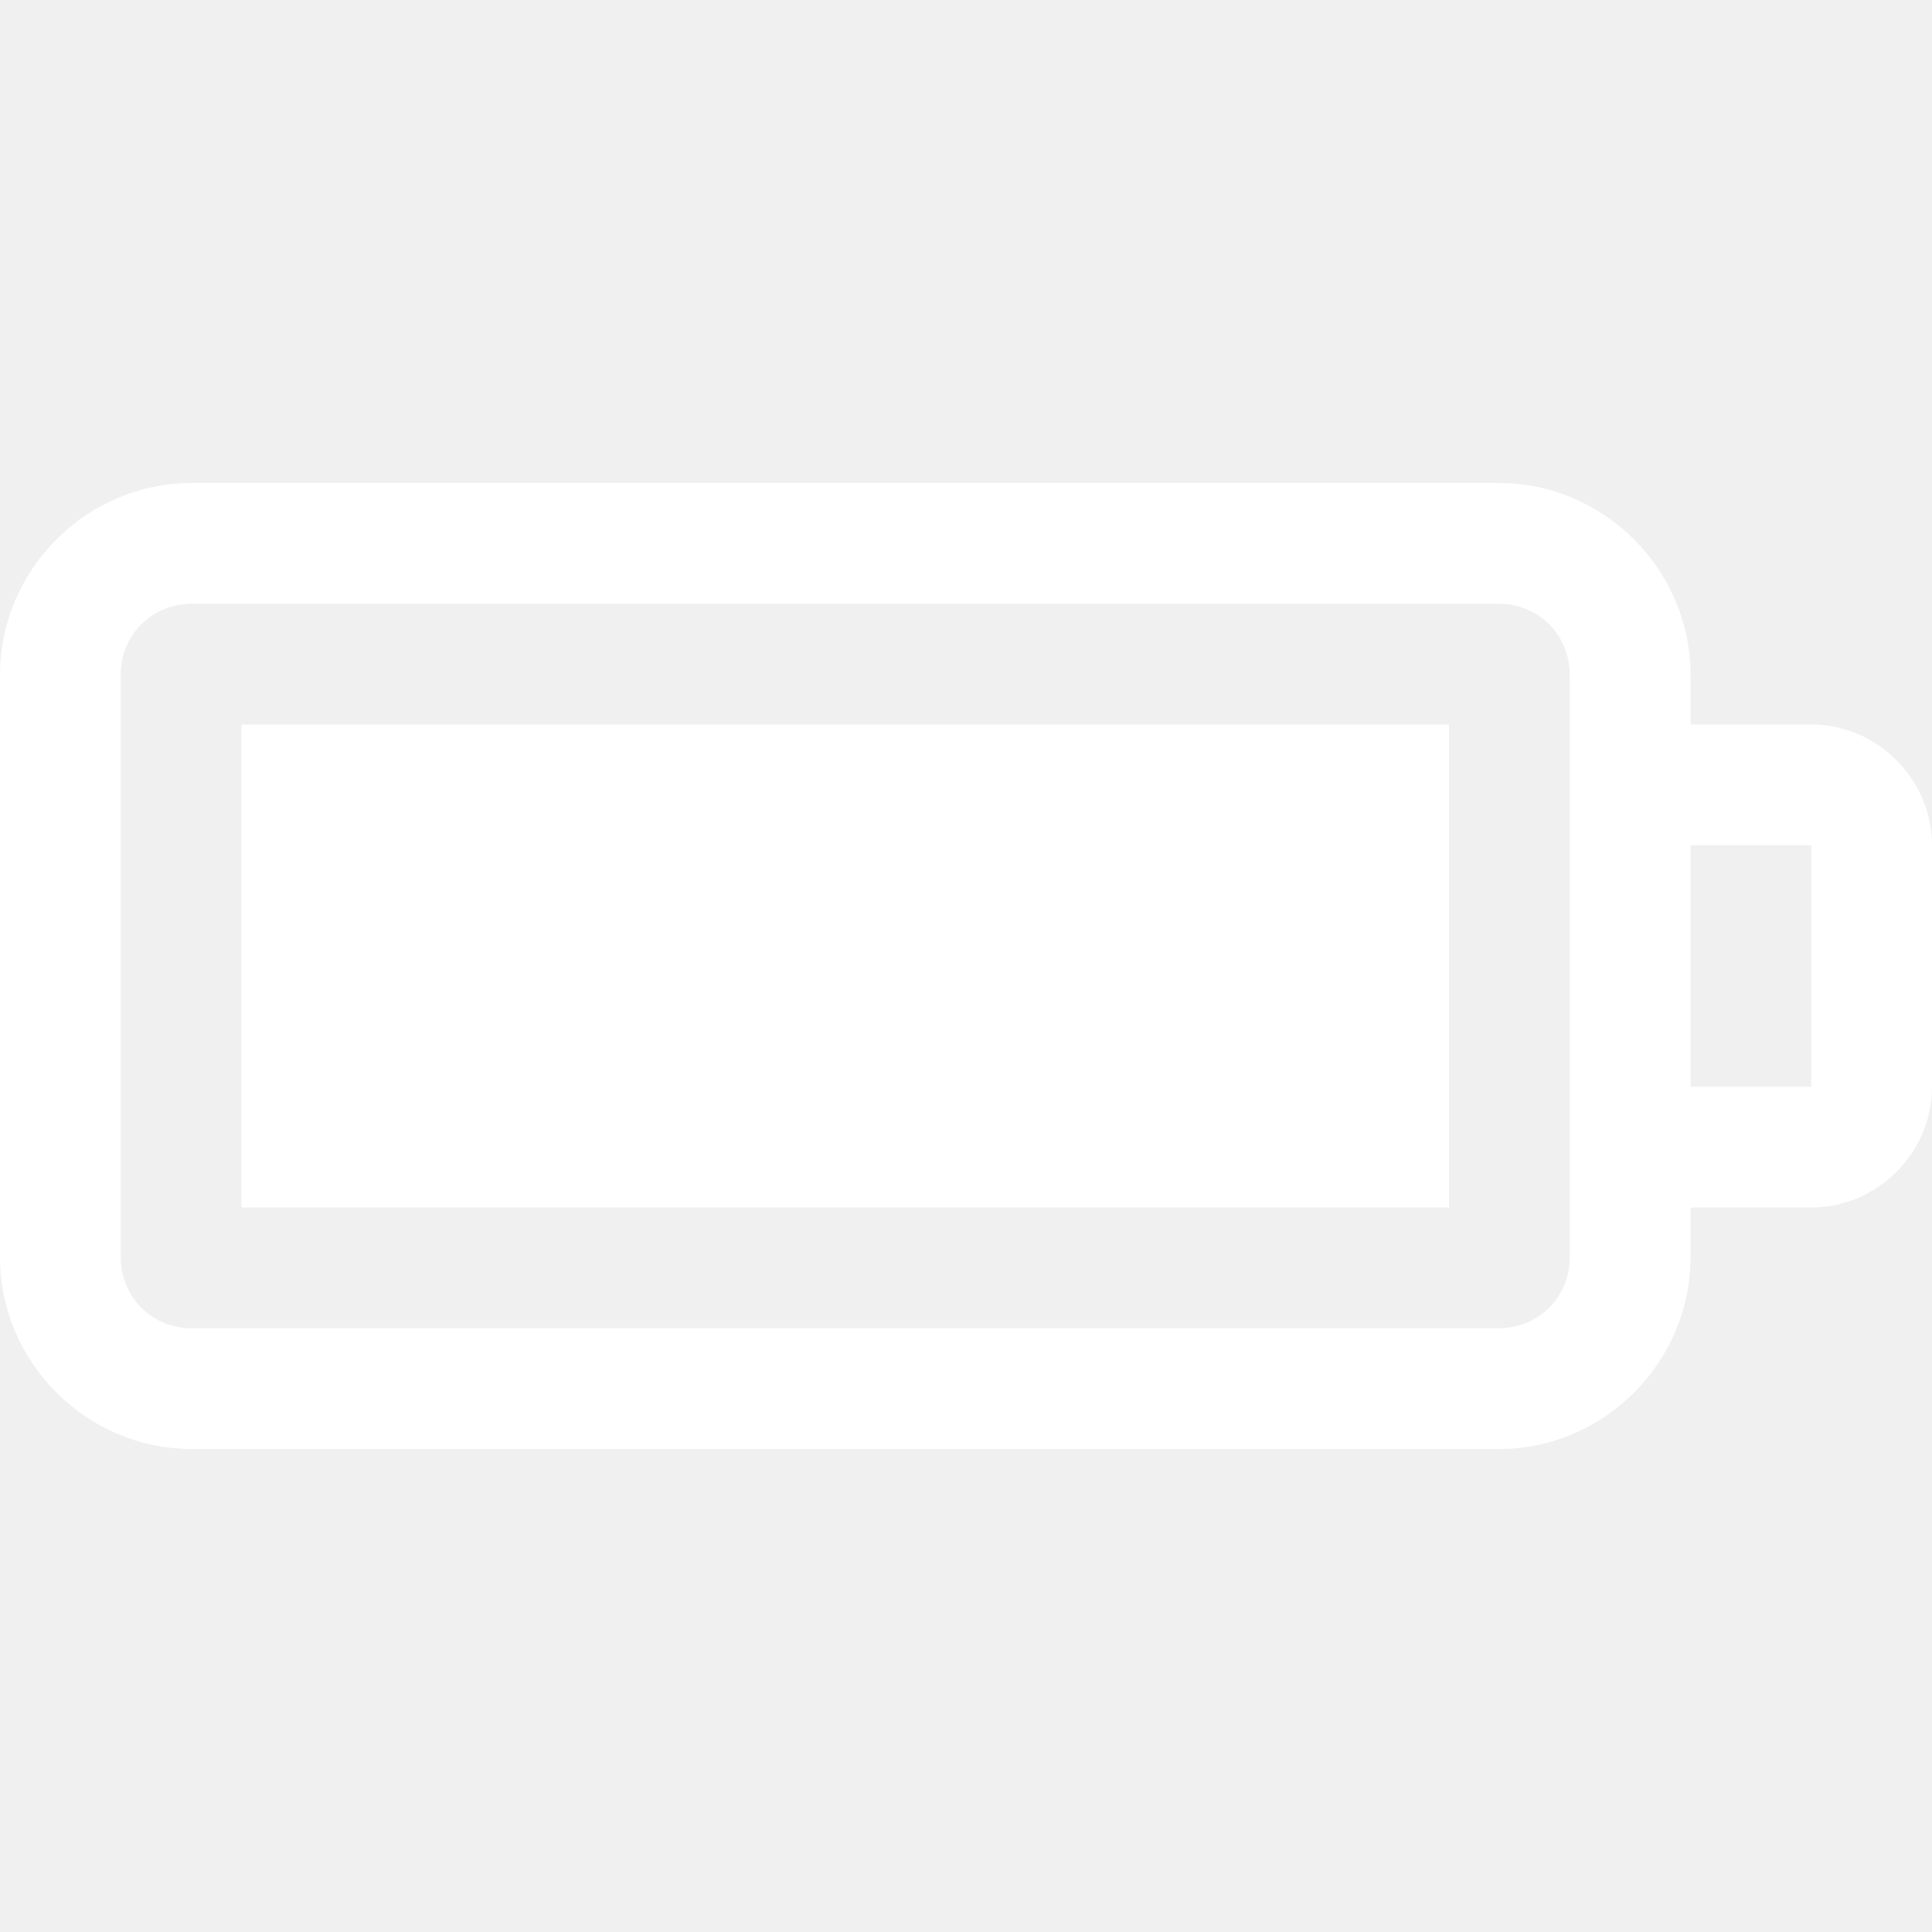
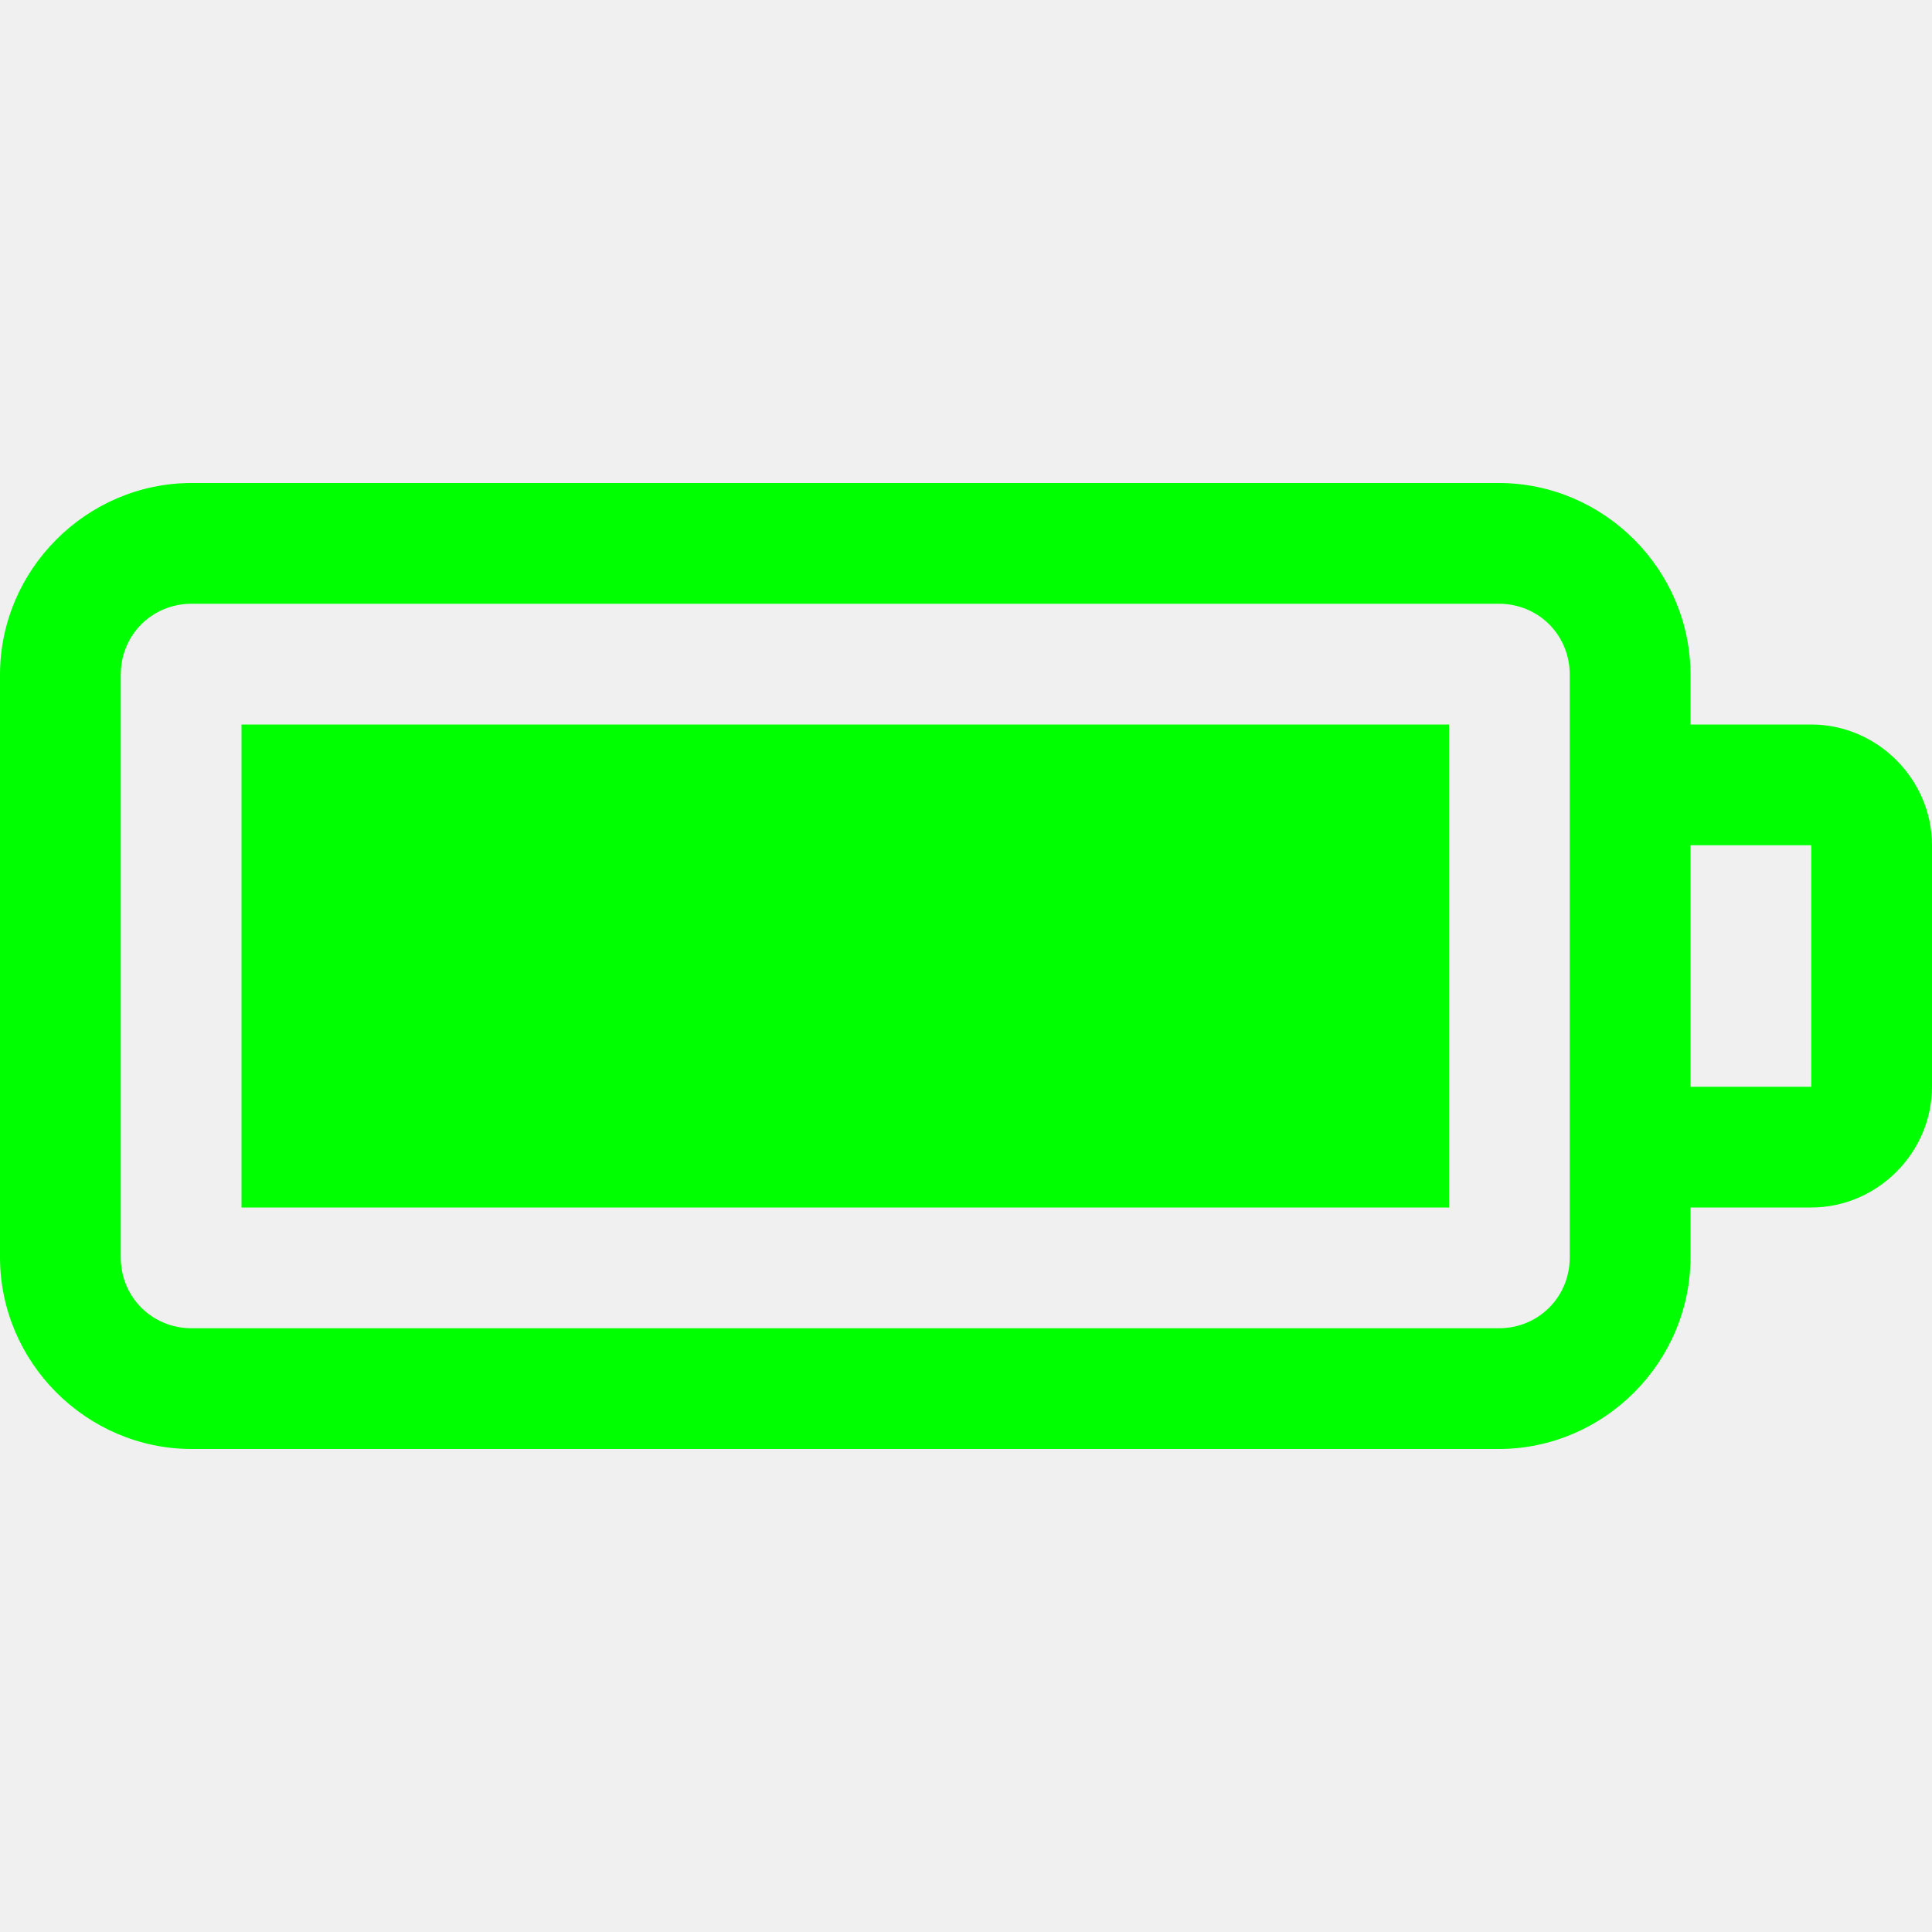
- <svg xmlns="http://www.w3.org/2000/svg" viewBox="0 0 16 16" version="1.1" id="svg4">
-   <defs id="defs8" />
-   <path style="line-height:normal;text-indent:0;text-align:start;text-decoration-line:none;text-decoration-style:solid;text-decoration-color:#000;text-transform:none;block-progression:tb;isolation:auto;mix-blend-mode:normal;fill:#ffffff" d="M 1.588 4 C 0.717 4 1.4802974e-16 4.717 0 5.588 L 0 10.412 C 0 11.283 0.717 12 1.588 12 L 12.412 12 C 13.283 12 14 11.283 14 10.412 L 14 10 L 15 10 C 15.547 10 16 9.547 16 9 L 16 7 C 16 6.453 15.547 6 15 6 L 14 6 L 14 5.588 C 14 4.717 13.283 4 12.412 4 L 1.588 4 z M 1.588 5 L 12.412 5 C 12.742 5 13 5.258 13 5.588 L 13 10.412 C 13 10.742 12.742 11 12.412 11 L 1.588 11 C 1.258 11 1 10.742 1 10.412 L 1 5.588 C 1 5.258 1.258 5 1.588 5 z M 2 6 L 2 10 L 12 10 L 12 6 L 2 6 z M 14 7 L 15 7 L 15 9 L 14 9 L 14 7 z" font-weight="400" font-family="sans-serif" white-space="normal" overflow="visible" id="path2" />
+ <svg xmlns="http://www.w3.org/2000/svg" width="16" height="16">
+   <g>
+     <rect fill="none" id="canvas_background" height="602" width="802" y="-1" x="-1" />
+   </g>
+   <g>
+     <path fill="#00ff00" id="path2" d="m1.588,4c-0.871,0 -1.588,0.717 -1.588,1.588l0,4.824c0,0.871 0.717,1.588 1.588,1.588l10.824,0c0.871,0 1.588,-0.717 1.588,-1.588l0,-0.412l1,0c0.547,0 1,-0.453 1,-1l0,-2c0,-0.547 -0.453,-1 -1,-1l-1,0l0,-0.412c0,-0.871 -0.717,-1.588 -1.588,-1.588l-10.824,0zm0,1l10.824,0c0.329,0 0.588,0.258 0.588,0.588l0,4.824c0,0.329 -0.258,0.588 -0.588,0.588l-10.824,0c-0.329,0 -0.588,-0.258 -0.588,-0.588l0,-4.824c0,-0.329 0.258,-0.588 0.588,-0.588zm0.412,1l0,4l10,0l0,-4l-10,0zm12,1l1,0l0,2l-1,0l0,-2z" />
+   </g>
</svg>
